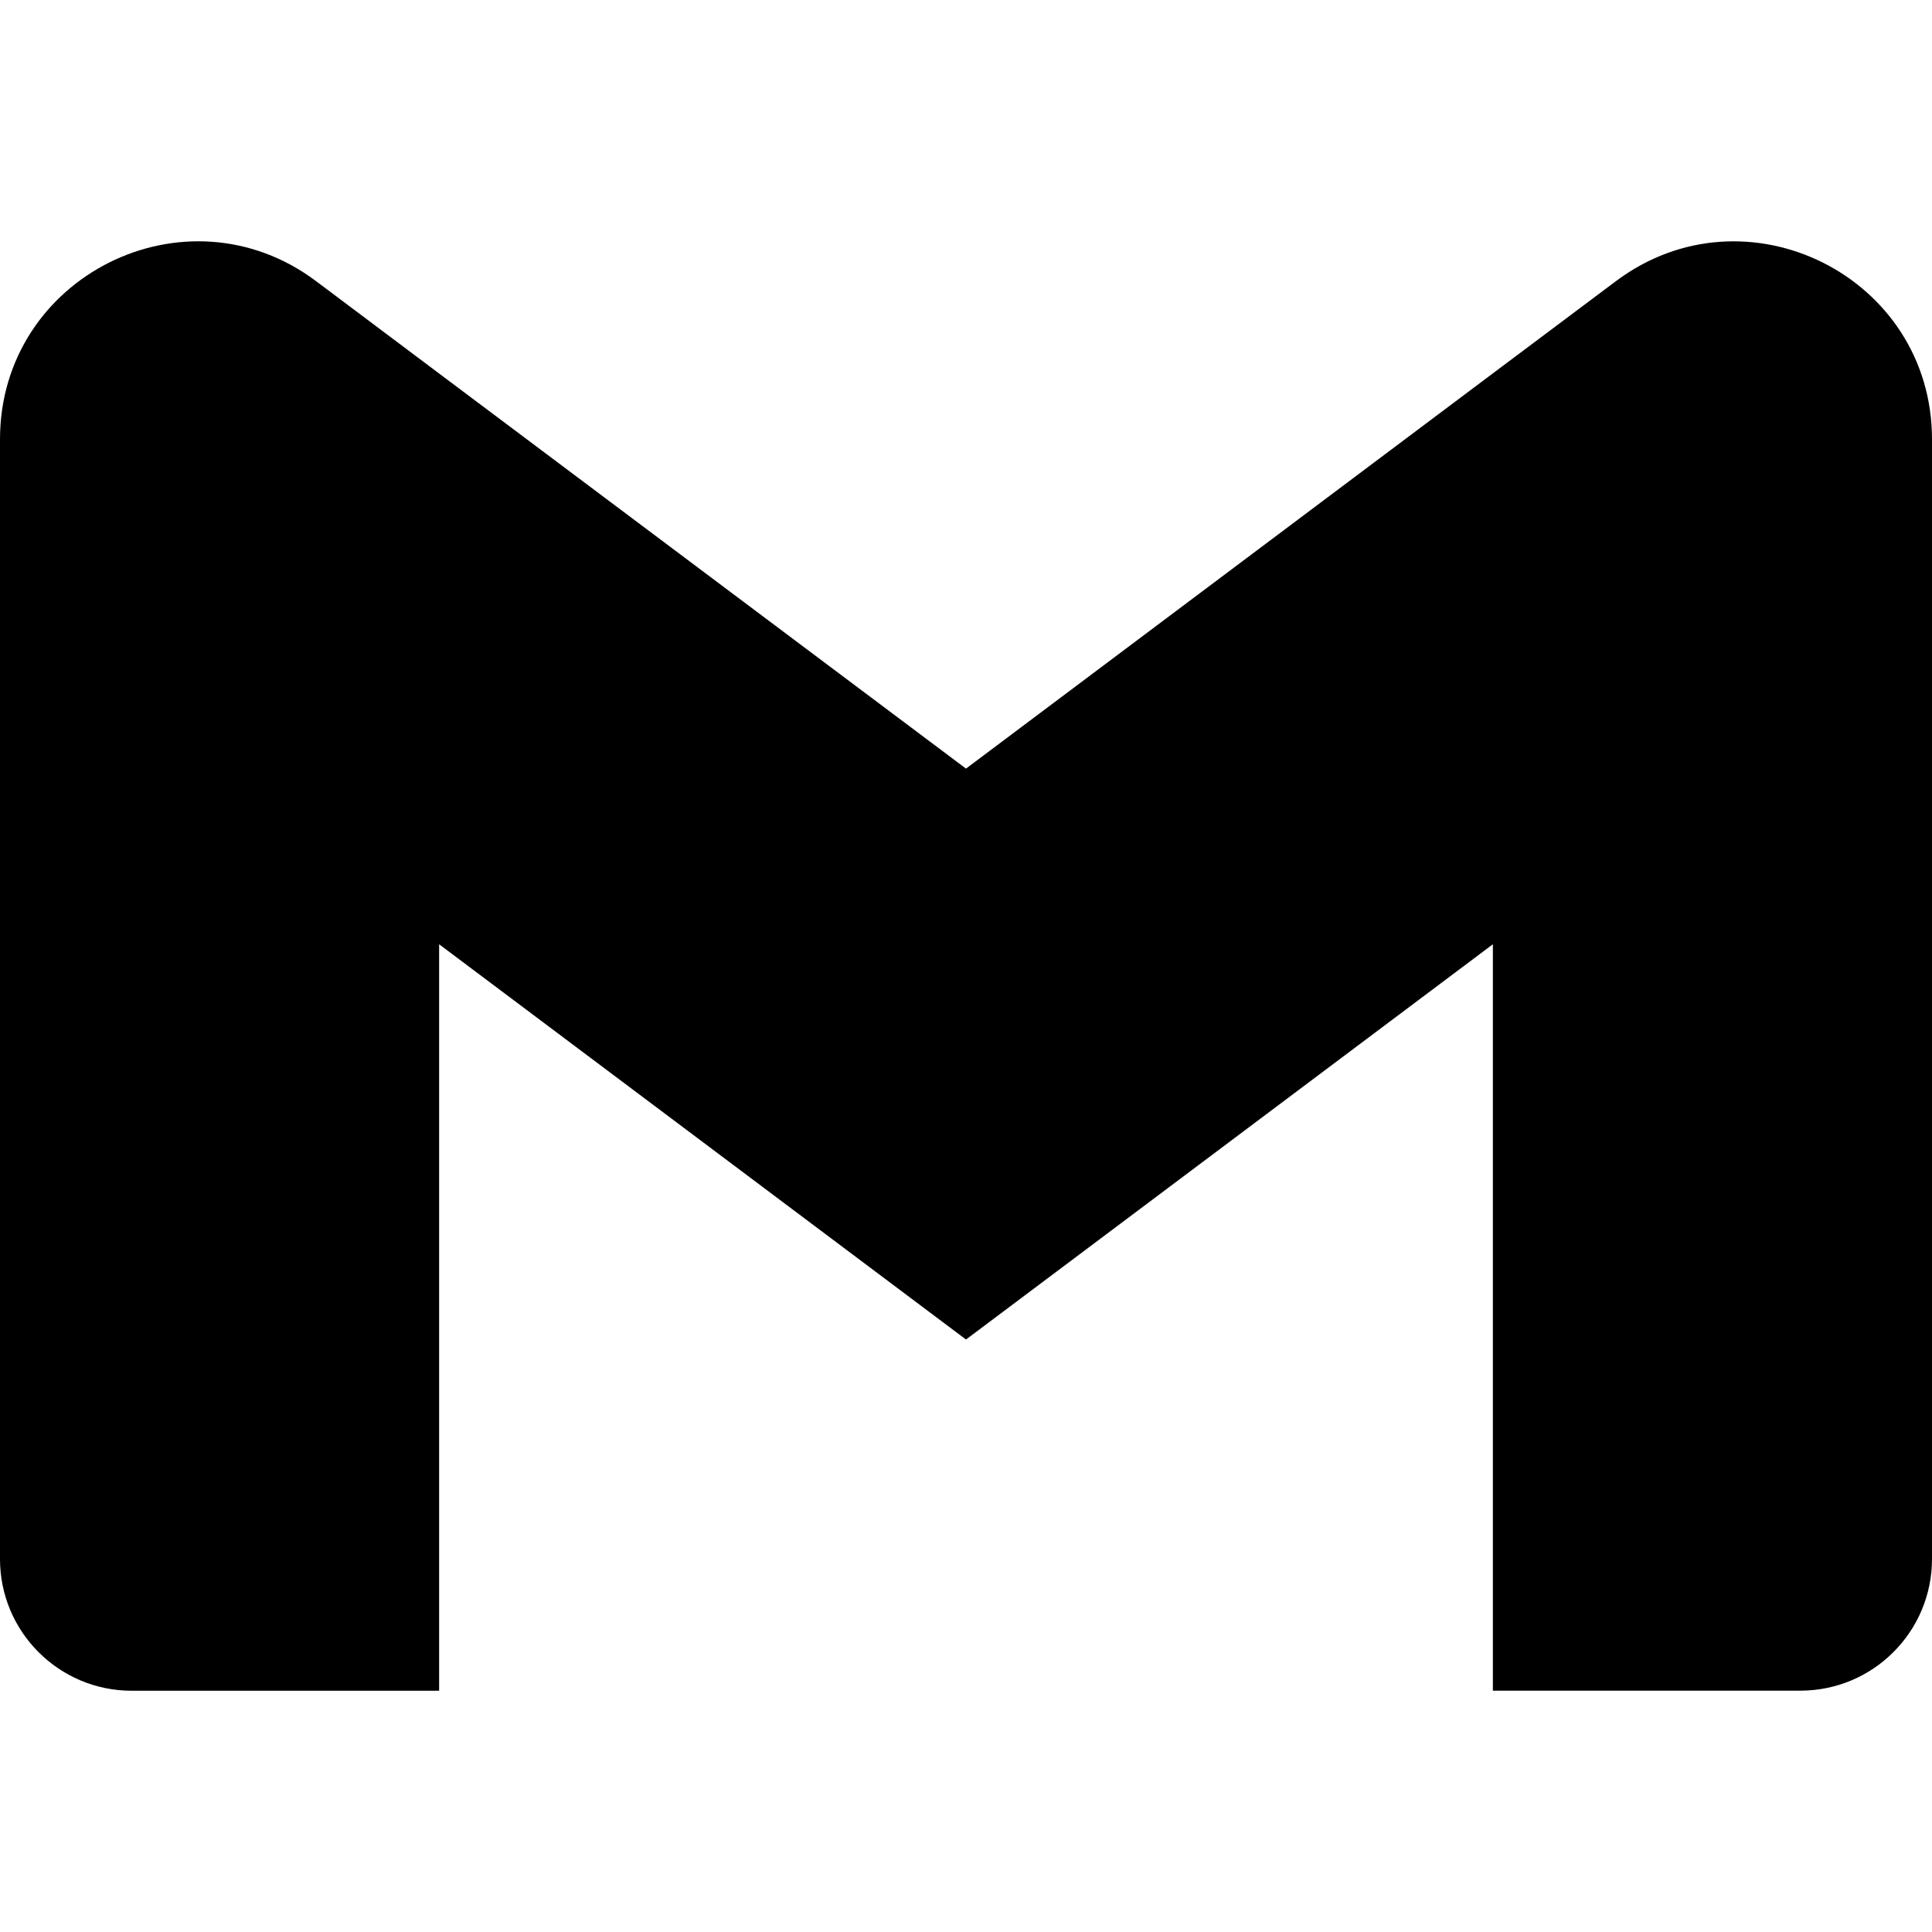
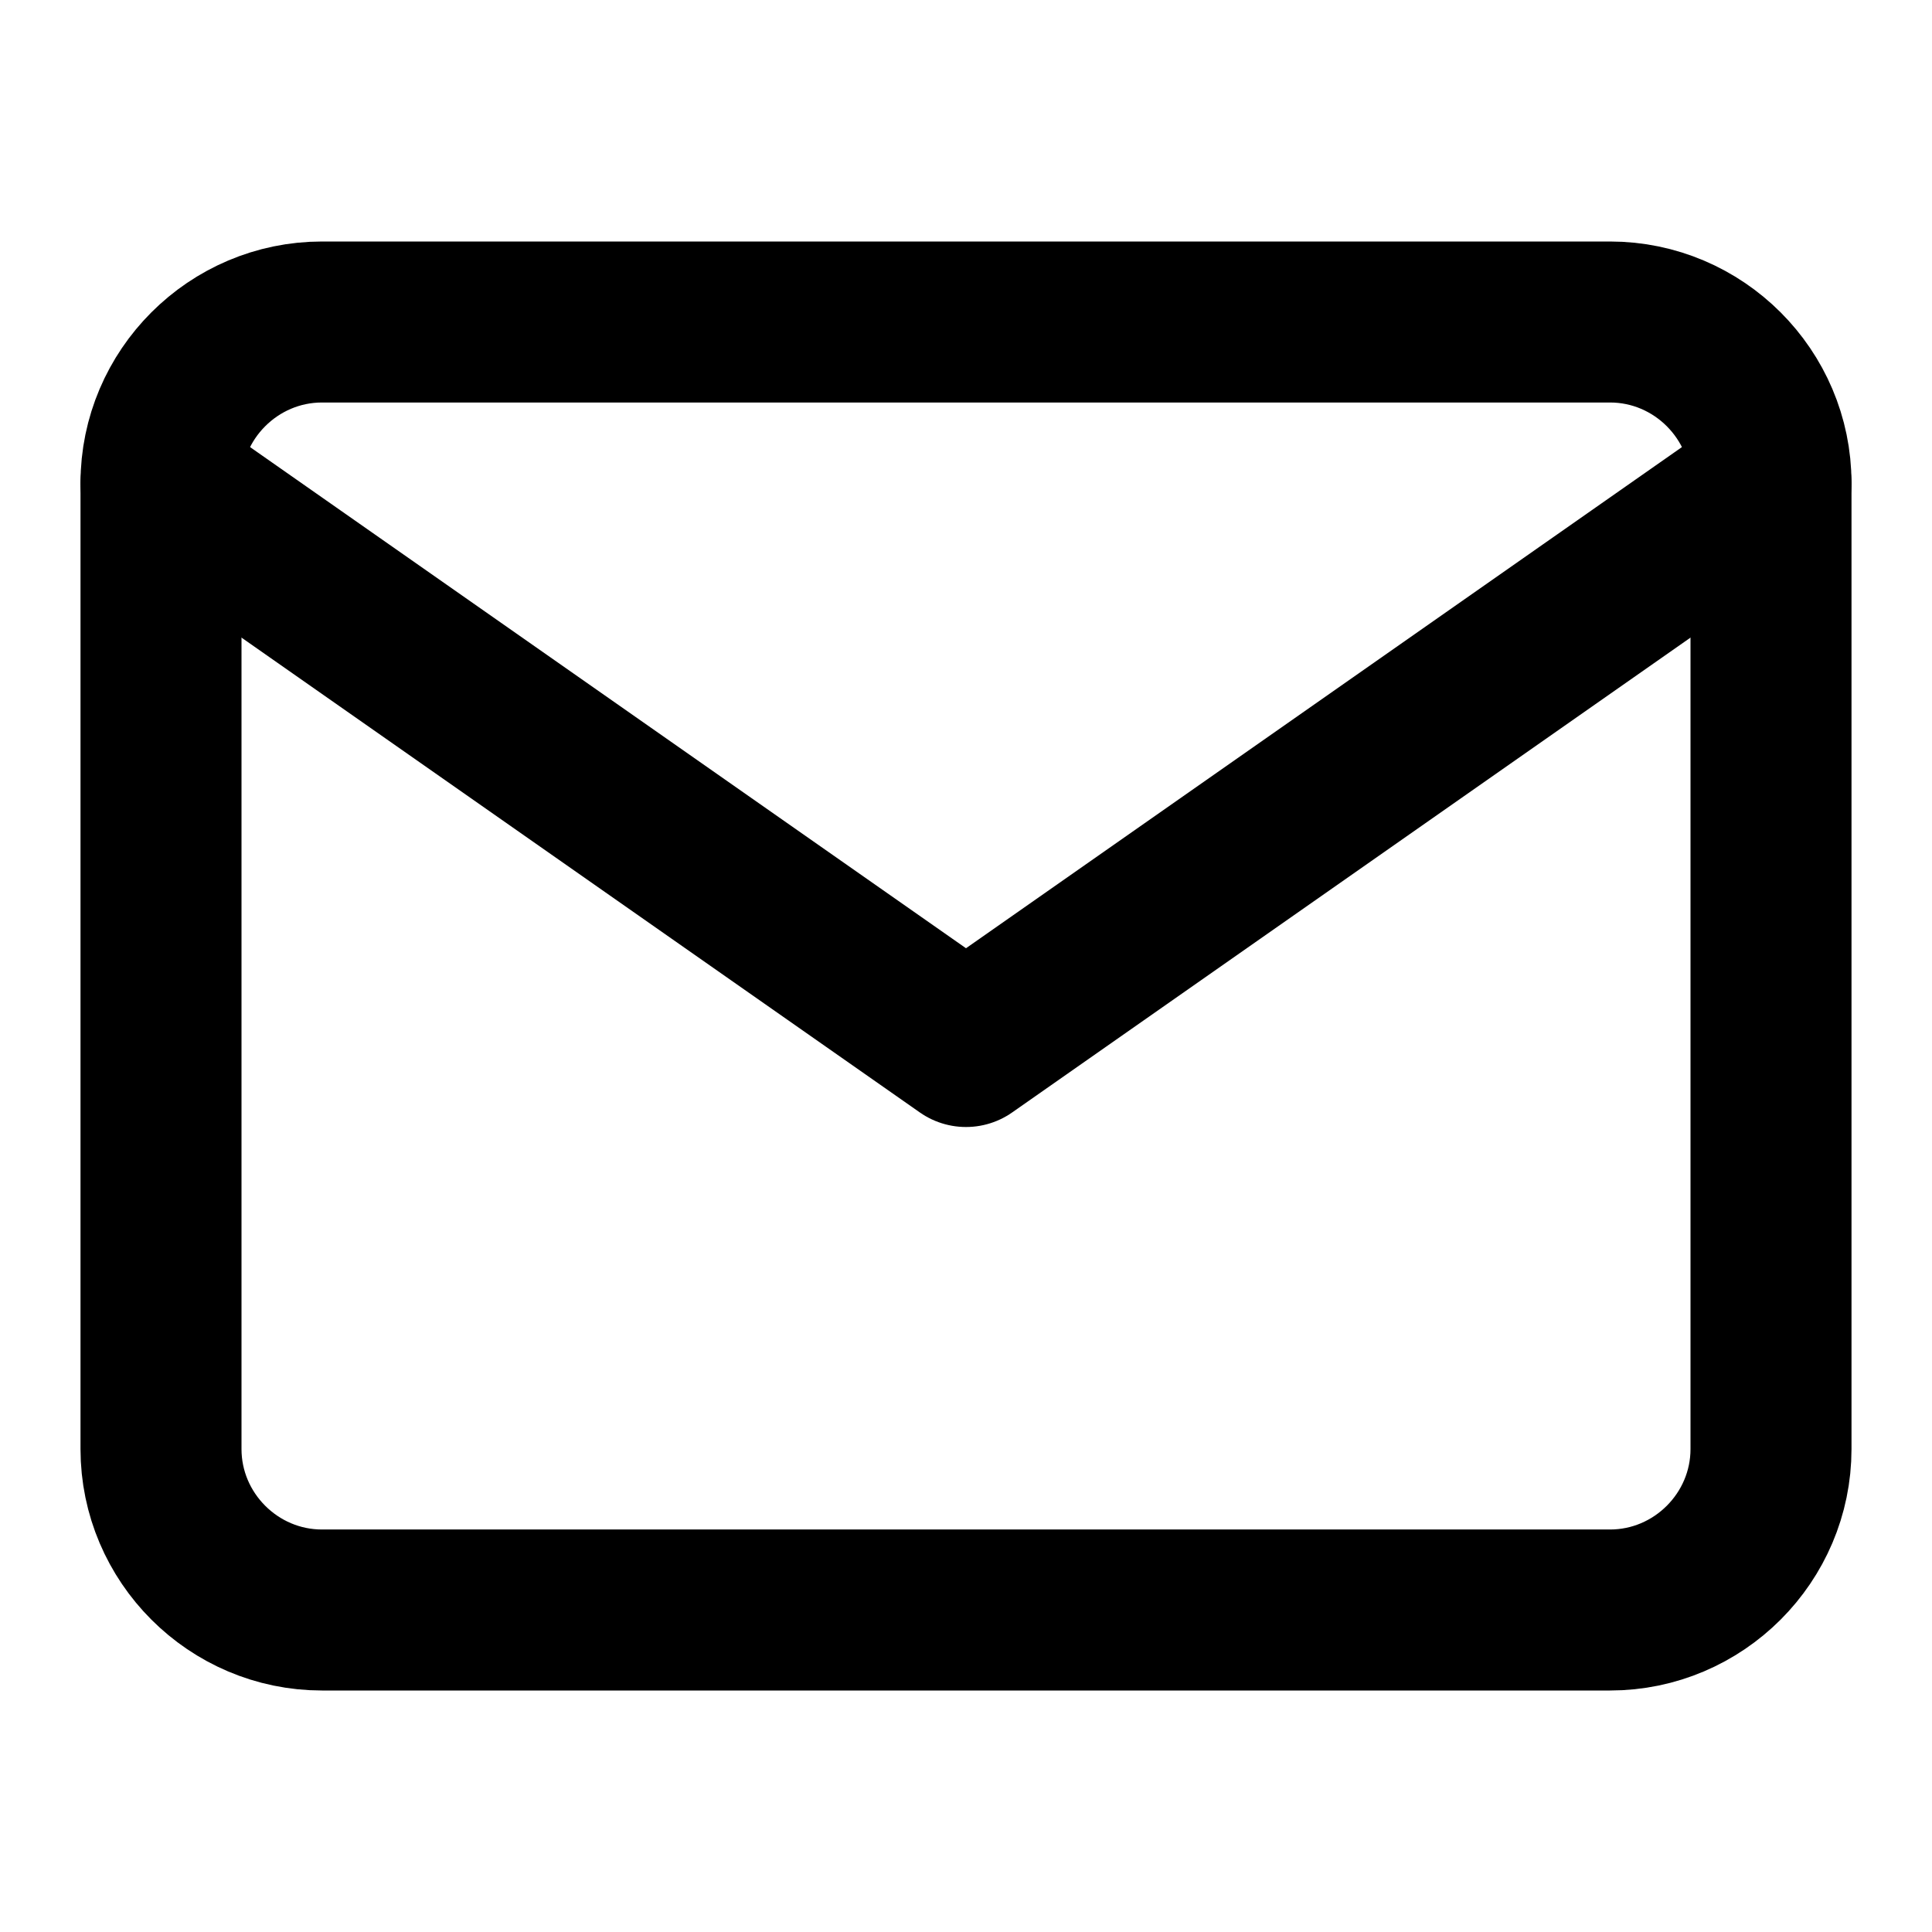
- <svg xmlns="http://www.w3.org/2000/svg" role="img" viewBox="0 0 24 24">
-   <path d="M24 5.457v13.909c0 .904-.732 1.636-1.636 1.636h-3.819V11.73L12 16.64l-6.545-4.91v9.273H1.636A1.636 1.636 0 0 1 0 19.366V5.457c0-2.023 2.309-3.178 3.927-1.964L5.455 4.64 12 9.548l6.545-4.91 1.528-1.145C21.69 2.28 24 3.434 24 5.457z" />
+ <svg xmlns="http://www.w3.org/2000/svg" width="32" height="32" viewBox="0 0 24 24" fill="none" stroke="currentColor" stroke-width="2" stroke-linecap="round" stroke-linejoin="round">
+   <path d="M4 4h16c1.1 0 2 .9 2 2v12c0 1.1-.9 2-2 2H4c-1.1 0-2-.9-2-2V6c0-1.1.9-2 2-2z" />
+   <polyline points="22,6 12,13 2,6" />
</svg>
